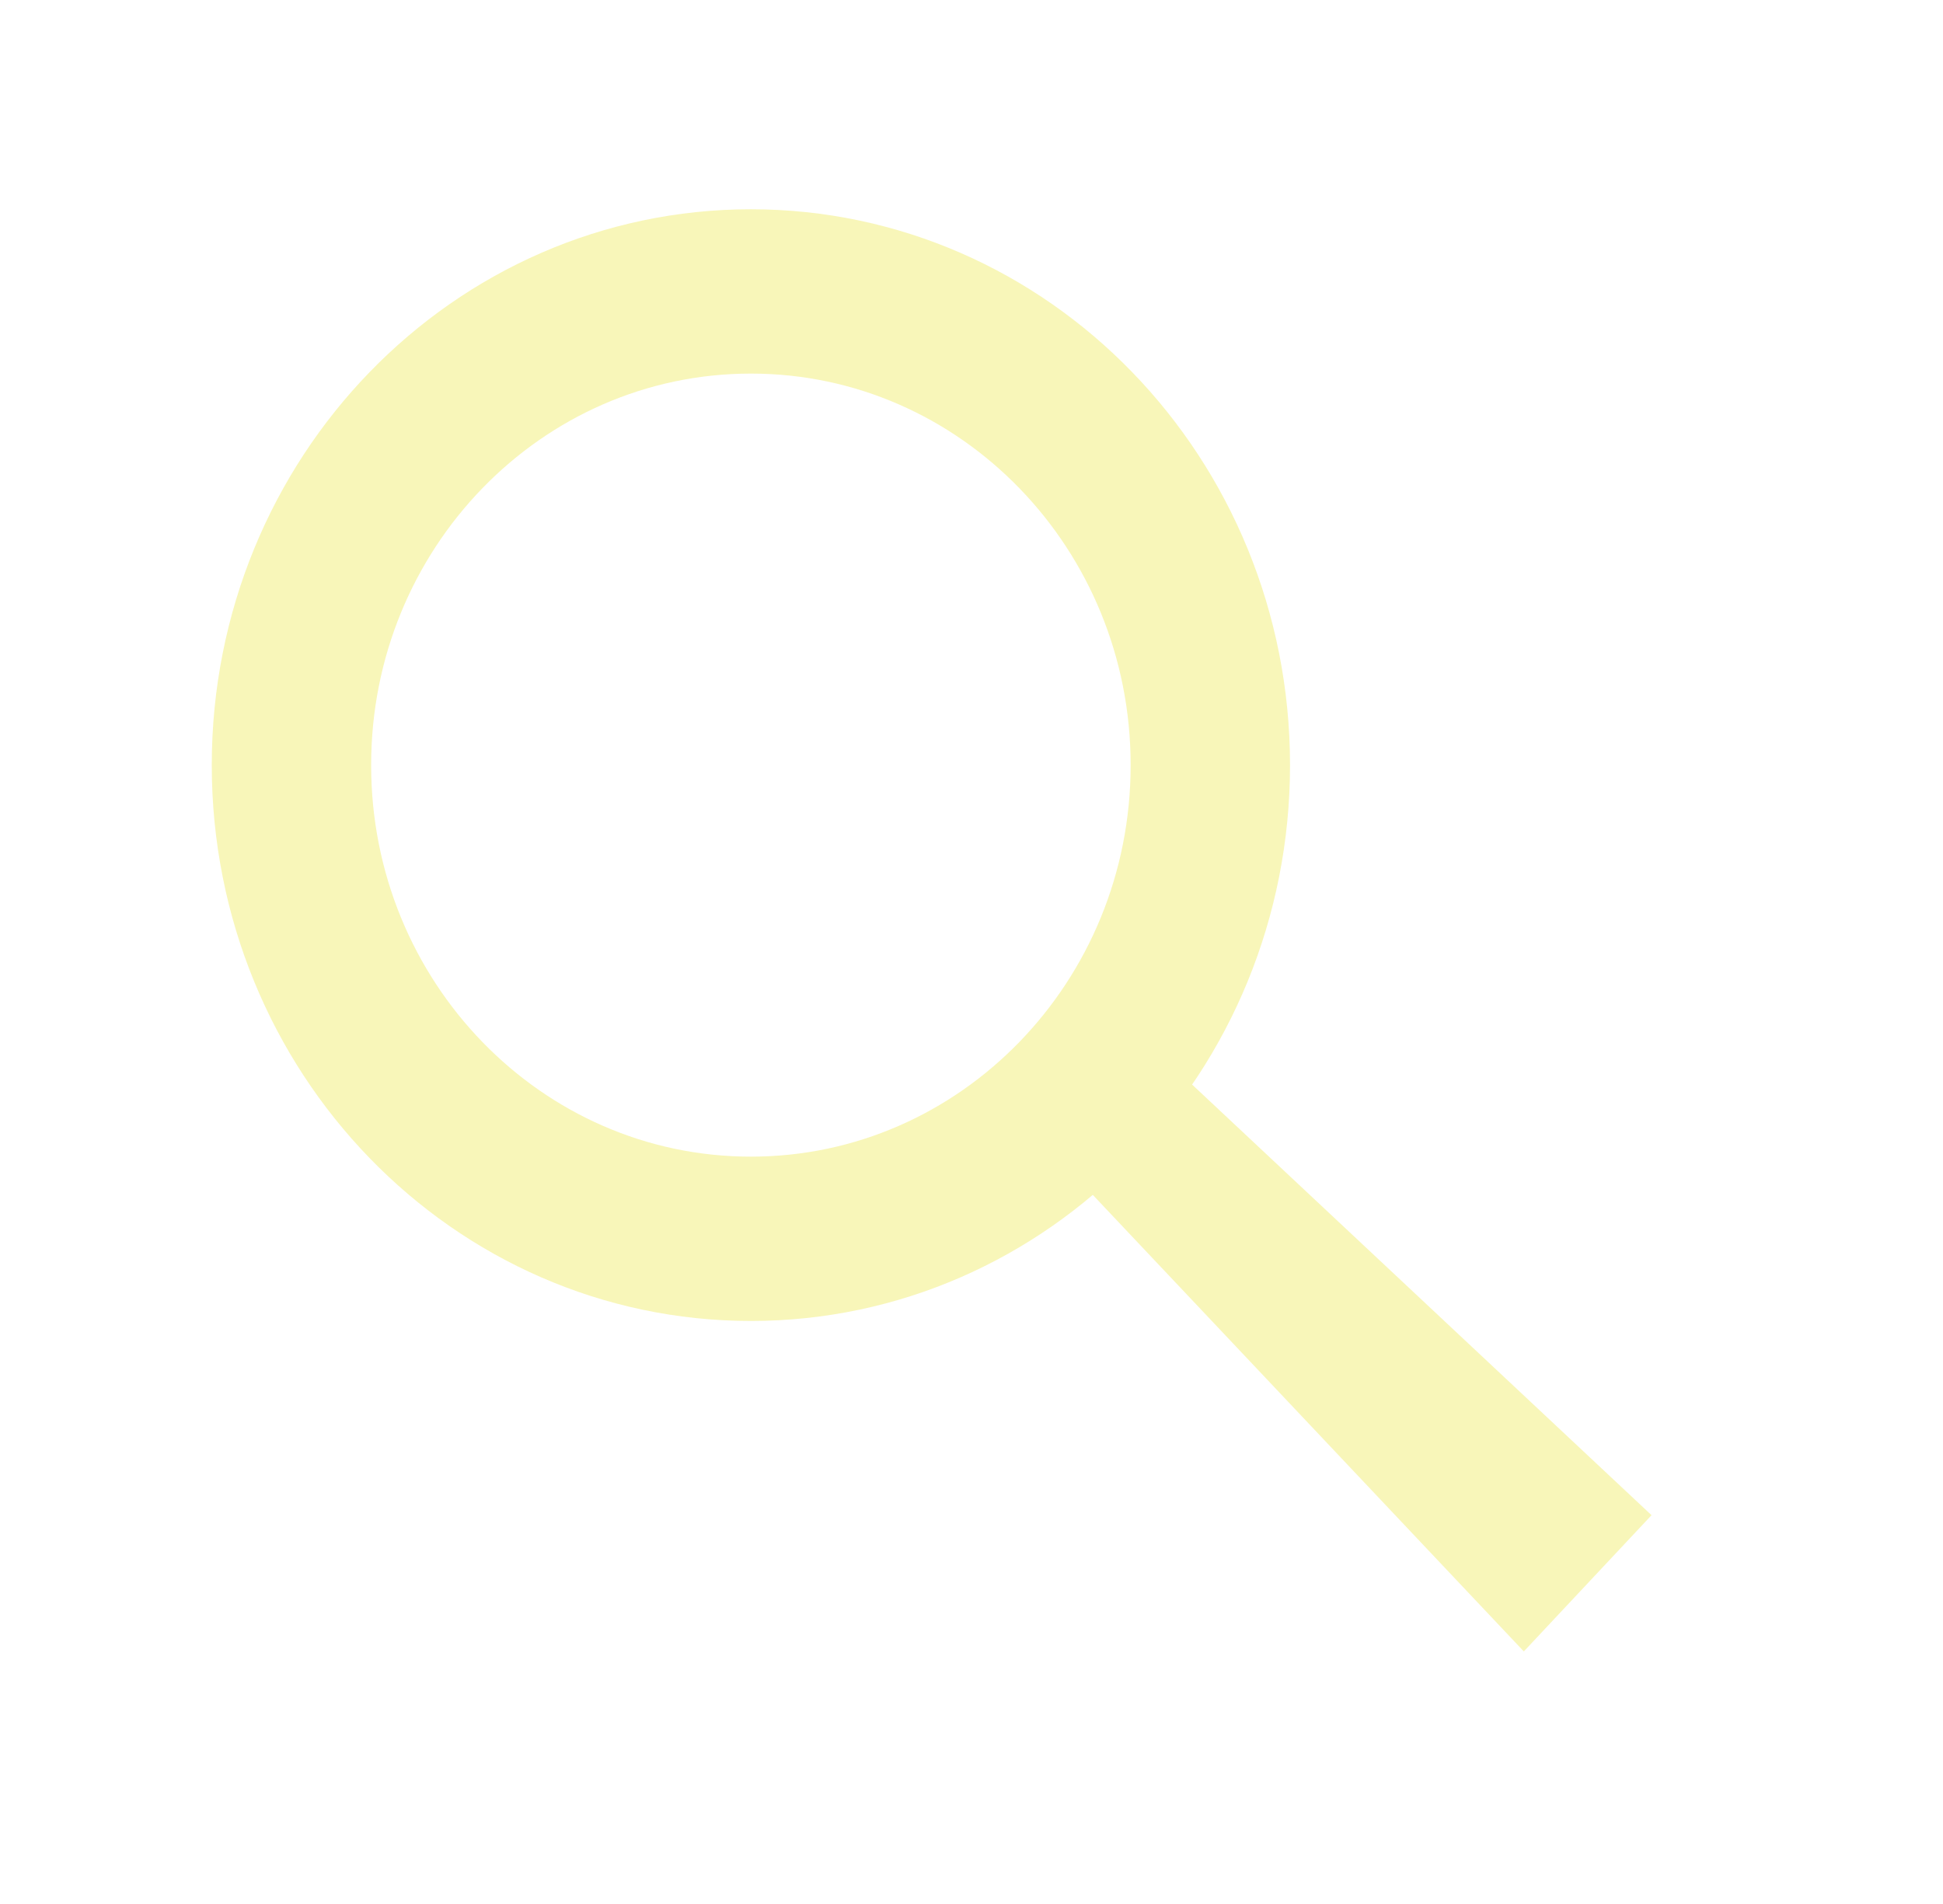
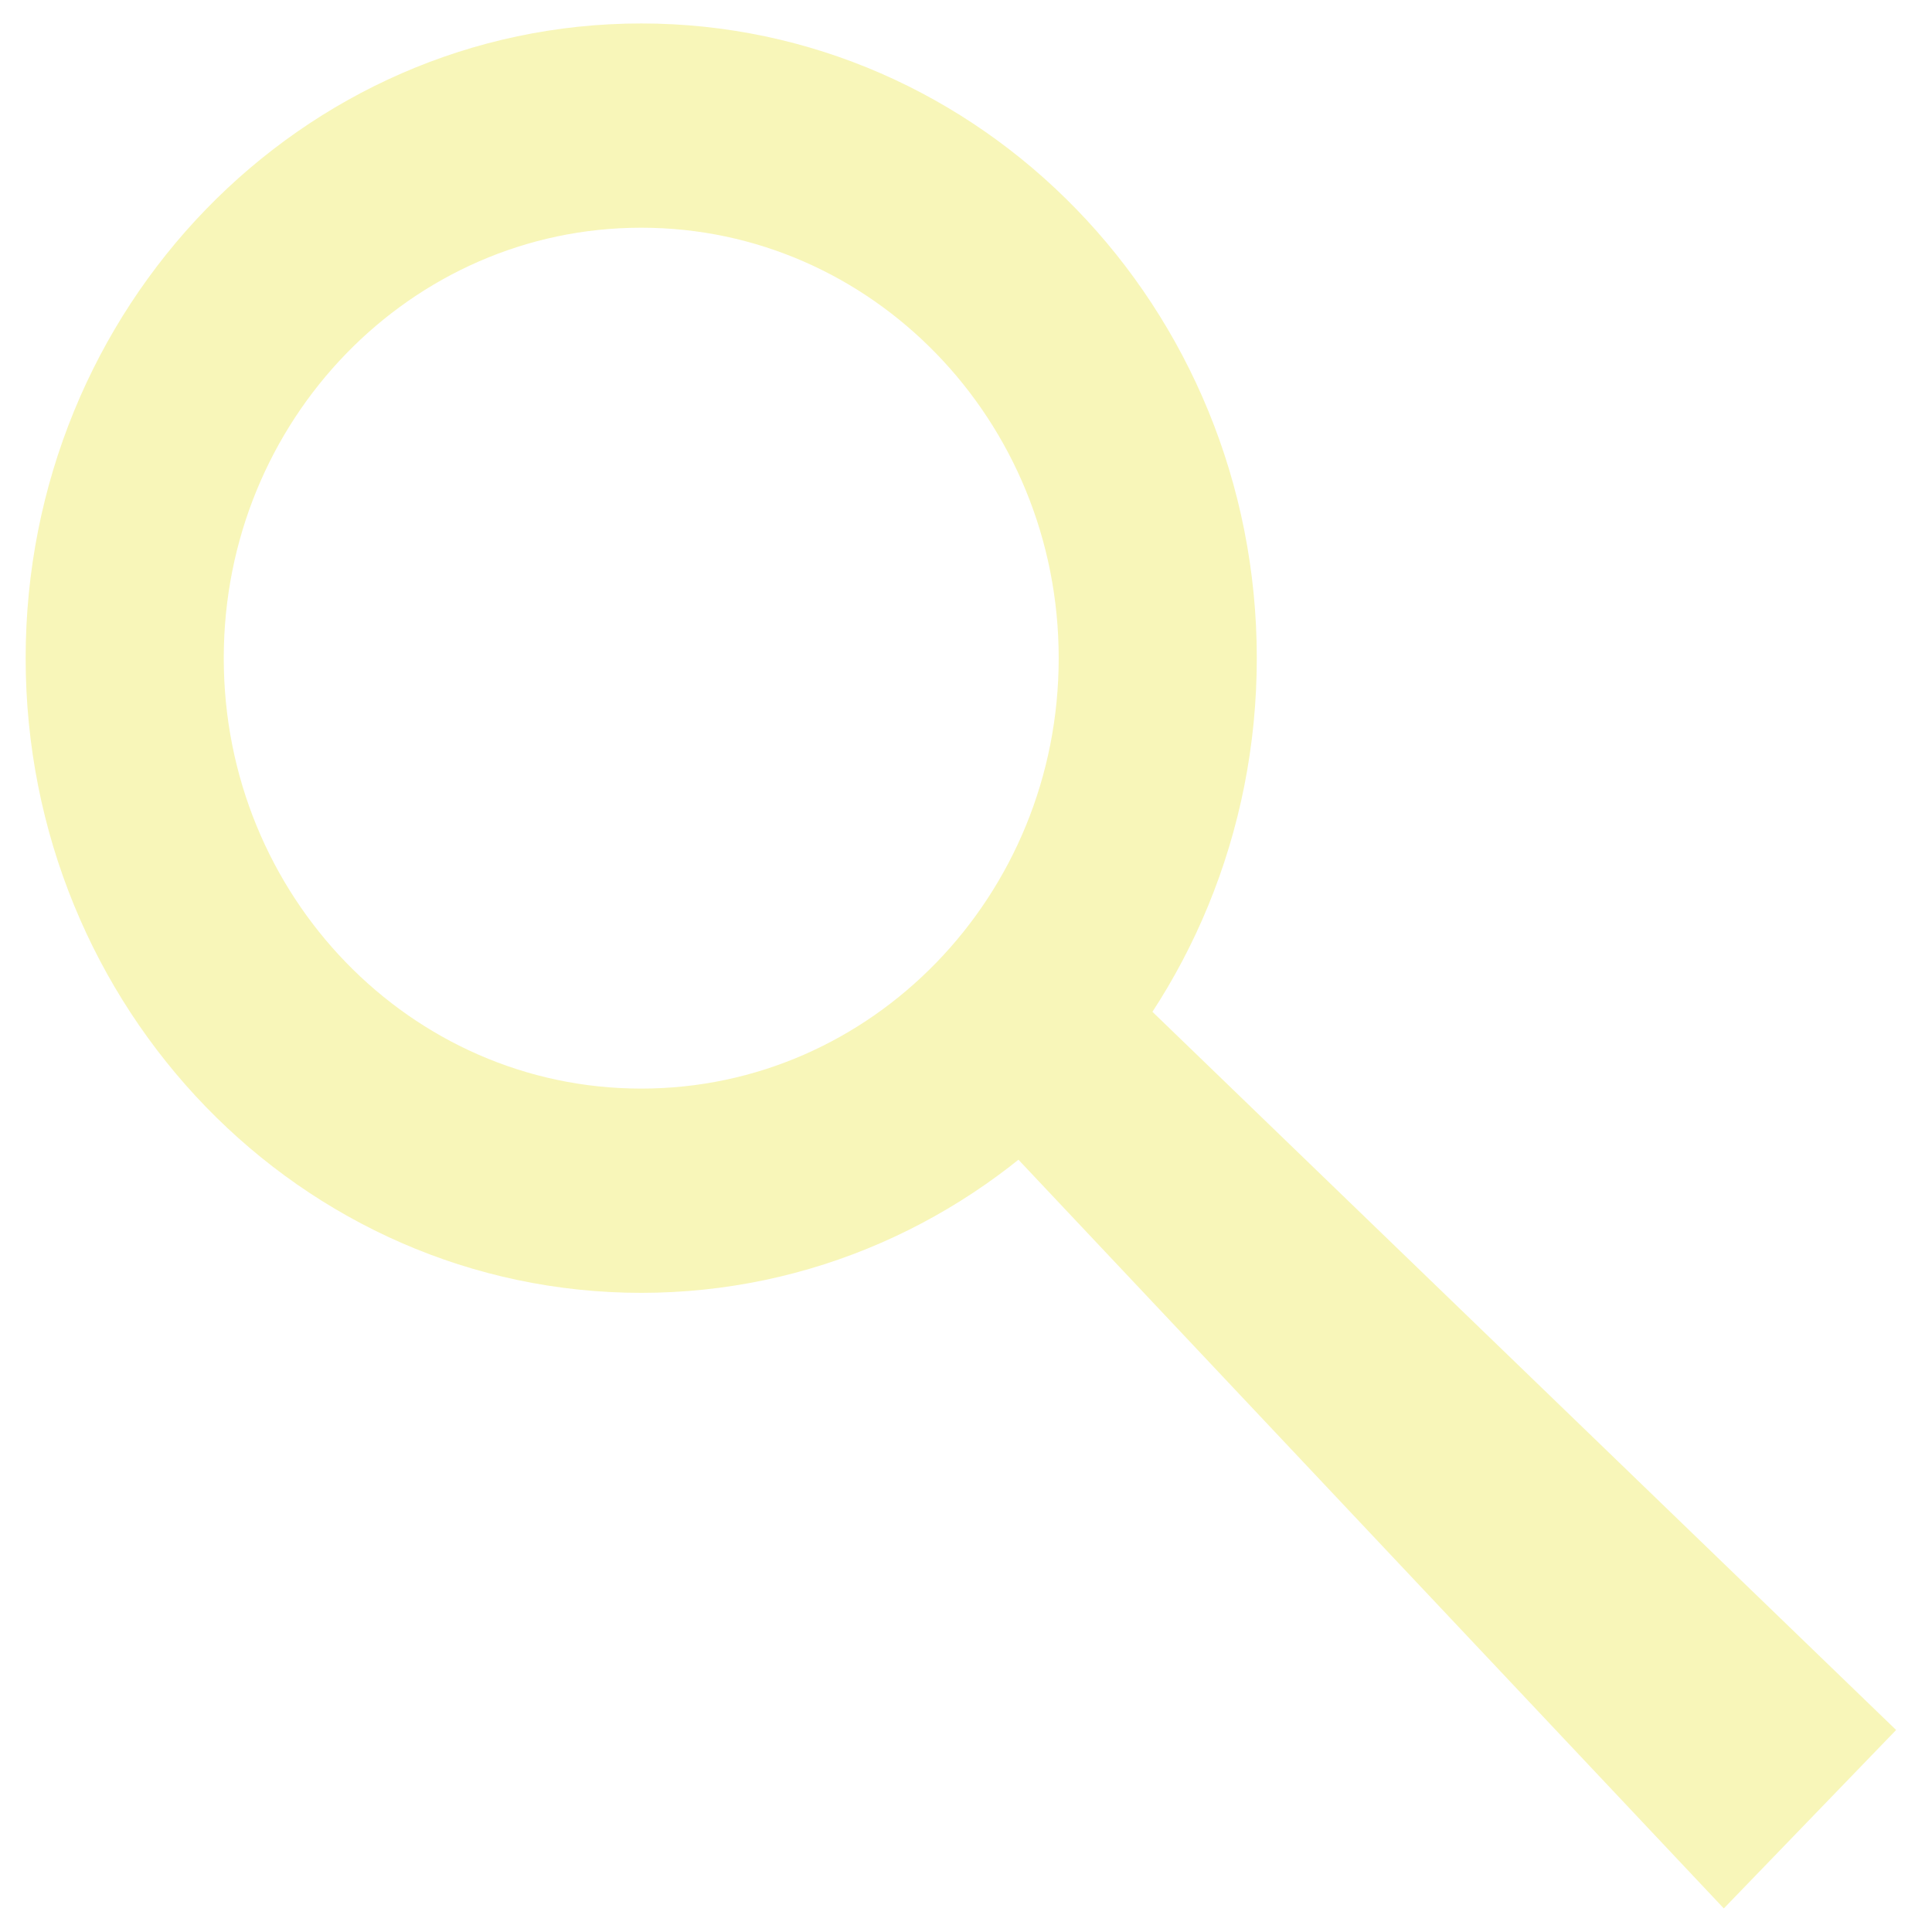
- <svg xmlns="http://www.w3.org/2000/svg" width="100%" height="100%" viewBox="0 0 200 196" version="1.1" xml:space="preserve" style="fill-rule:evenodd;clip-rule:evenodd;stroke-linecap:round;stroke-linejoin:round;stroke-miterlimit:1.5;">
-   <g id="Layer1" transform="matrix(0.995619,0,0,1.02656,-7.83353,-9.00915)">
-     <g transform="matrix(0.694945,-0.719063,1.07745,1.04131,79.3665,123.205)">
-       <path d="M25,21.326L40,21.326L42,65.025L23,65.025L25,21.326Z" style="fill:rgb(248,246,185);" />
+ <svg xmlns="http://www.w3.org/2000/svg" width="100%" height="100%" viewBox="0 0 200 200" version="1.1" xml:space="preserve" style="fill-rule:evenodd;clip-rule:evenodd;stroke-linecap:round;stroke-linejoin:round;stroke-miterlimit:1.5;">
+   <g id="Layer1" transform="matrix(1.32986,0,0,1.37119,-40.5348,-42.1051)">
+     <g transform="matrix(0.705902,-0.708953,1.06135,1.05675,79.417,122.376)">
+       <path d="M24.412,8.467L39.412,8.467L42,65.025L23,65.025L24.412,8.467Z" style="fill:rgb(248,246,185);" />
    </g>
-     <g transform="matrix(0.840708,0,0,0.840708,-9.92035,4.37168)">
-       <circle cx="113.5" cy="96.5" r="56.5" style="fill:none;stroke:rgb(248,246,185);stroke-width:19.6px;" />
+     <g transform="matrix(0.711629,0,0,0.711629,-0.374974,11.7227)">
+       <circle cx="113.5" cy="96.5" r="56.5" style="fill:none;stroke:rgb(248,246,185);stroke-width:21.67px;" />
    </g>
  </g>
</svg>
